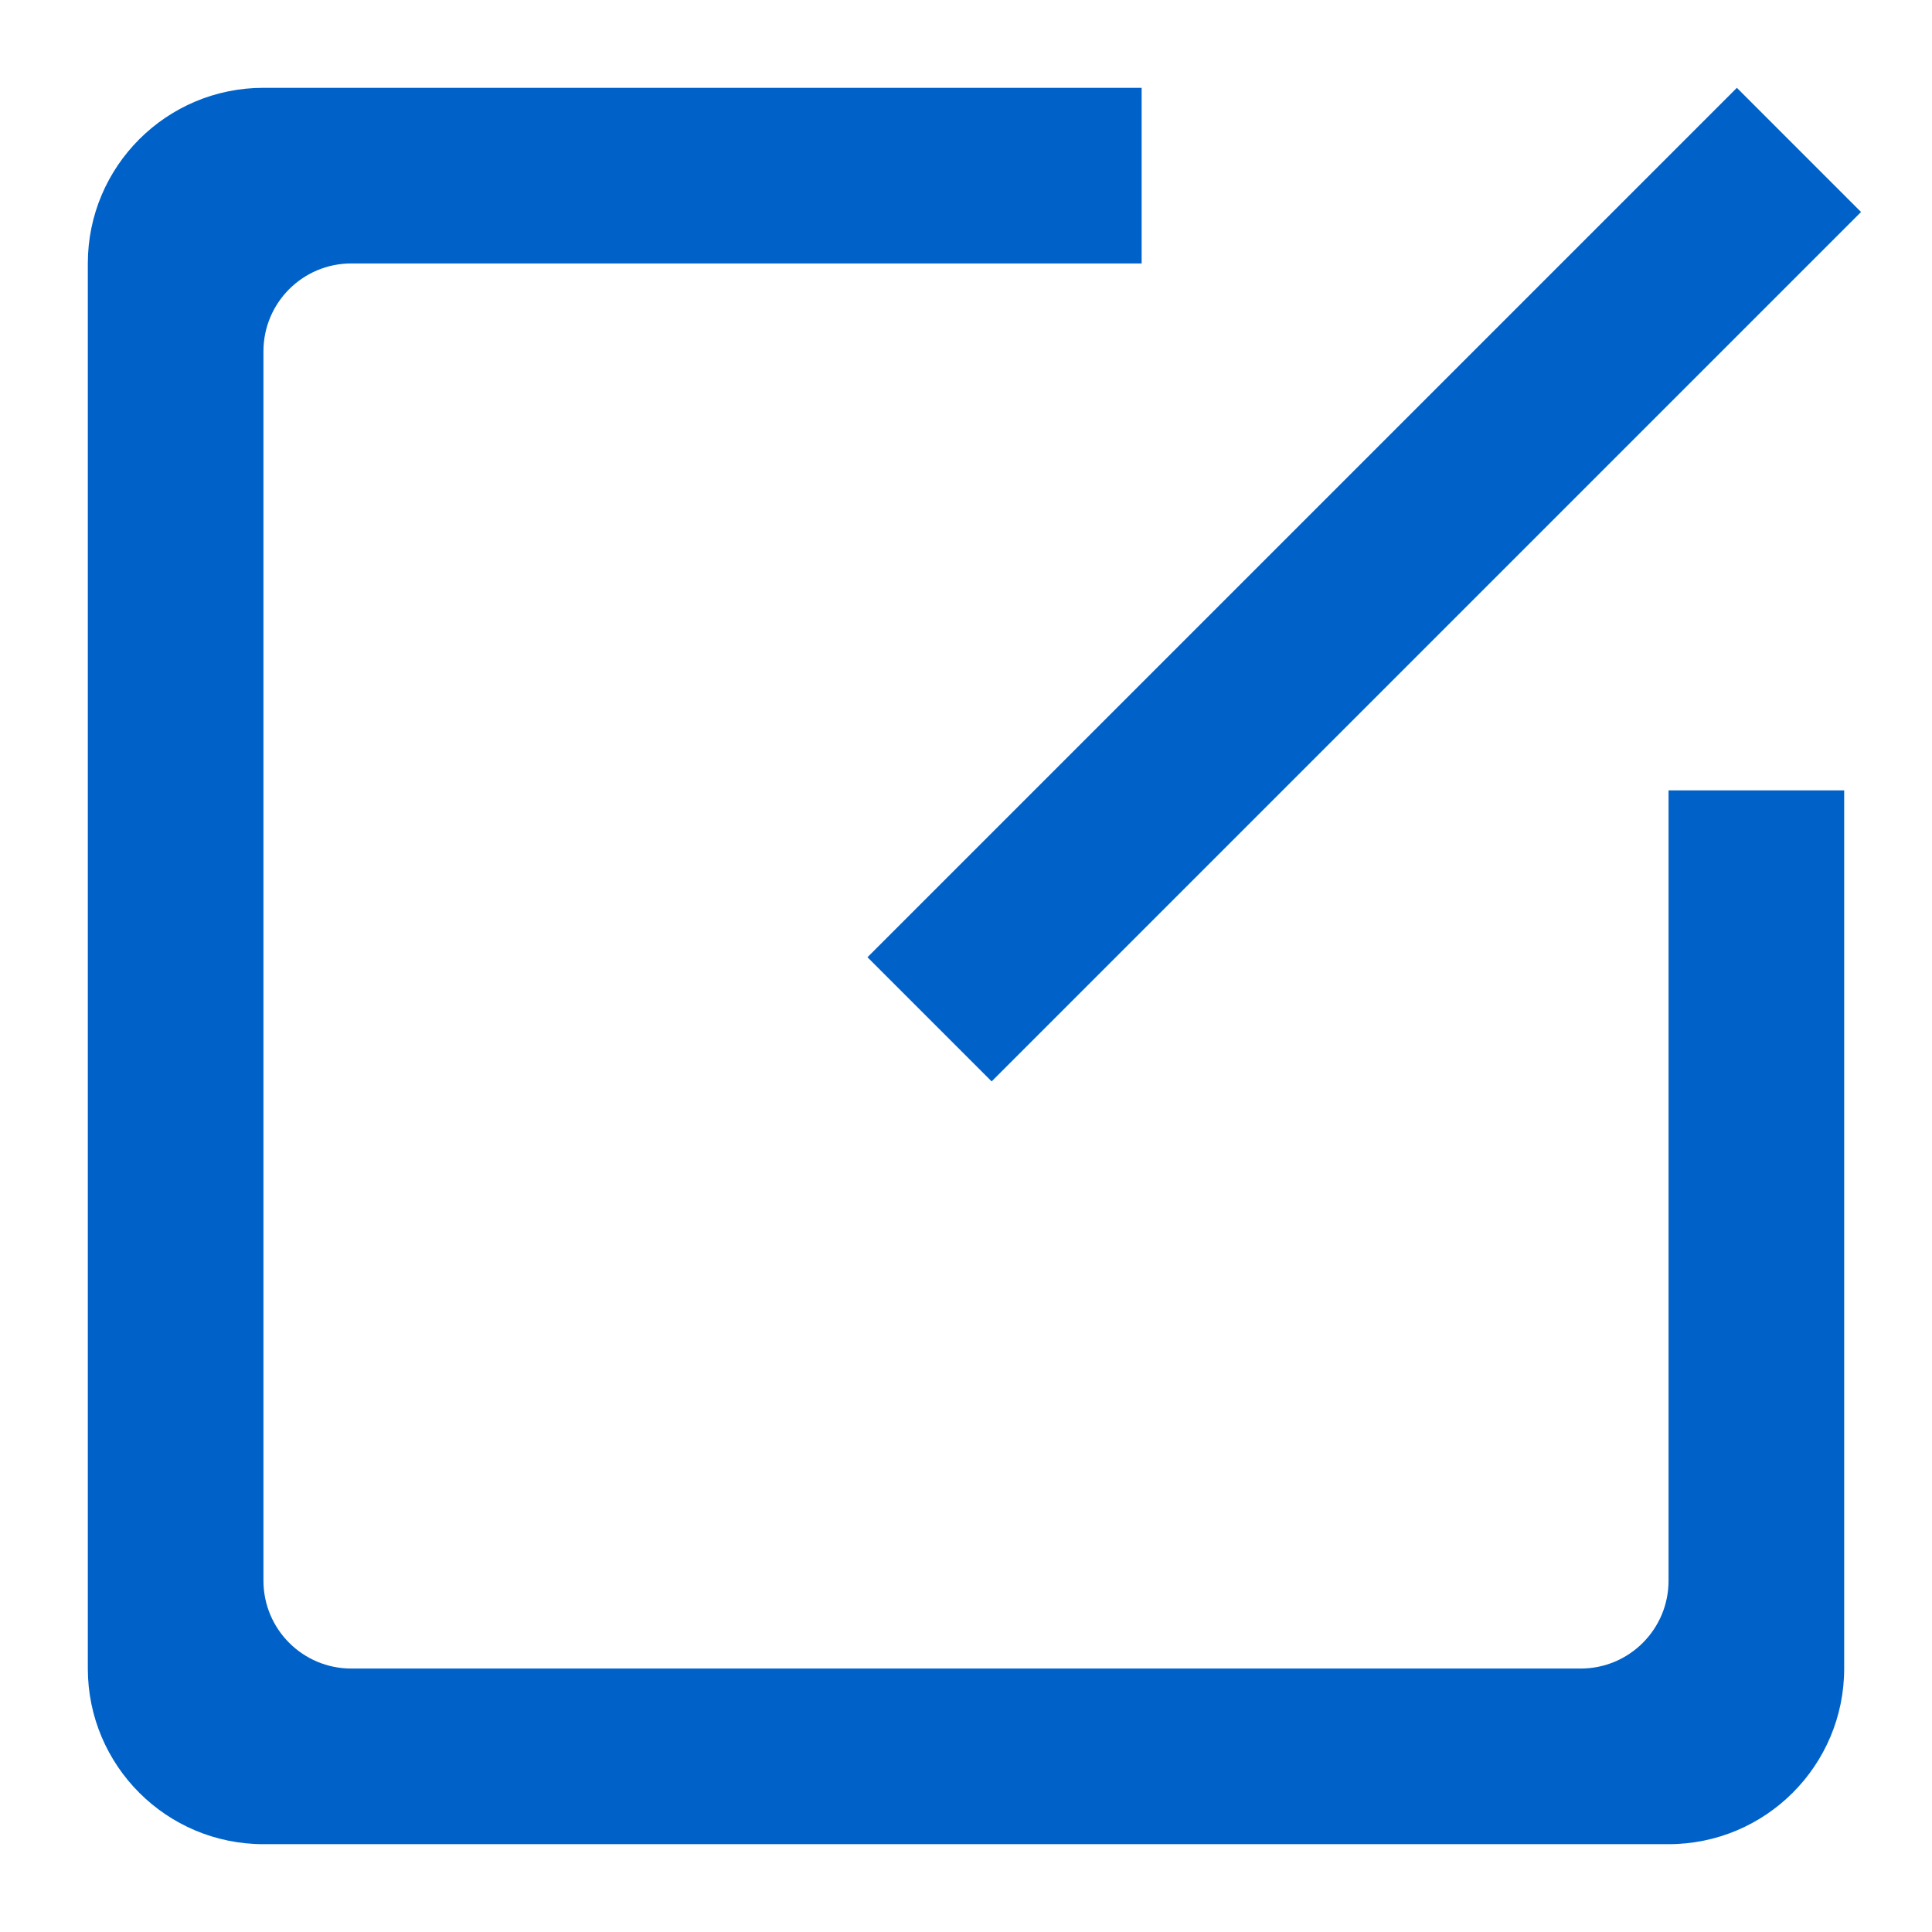
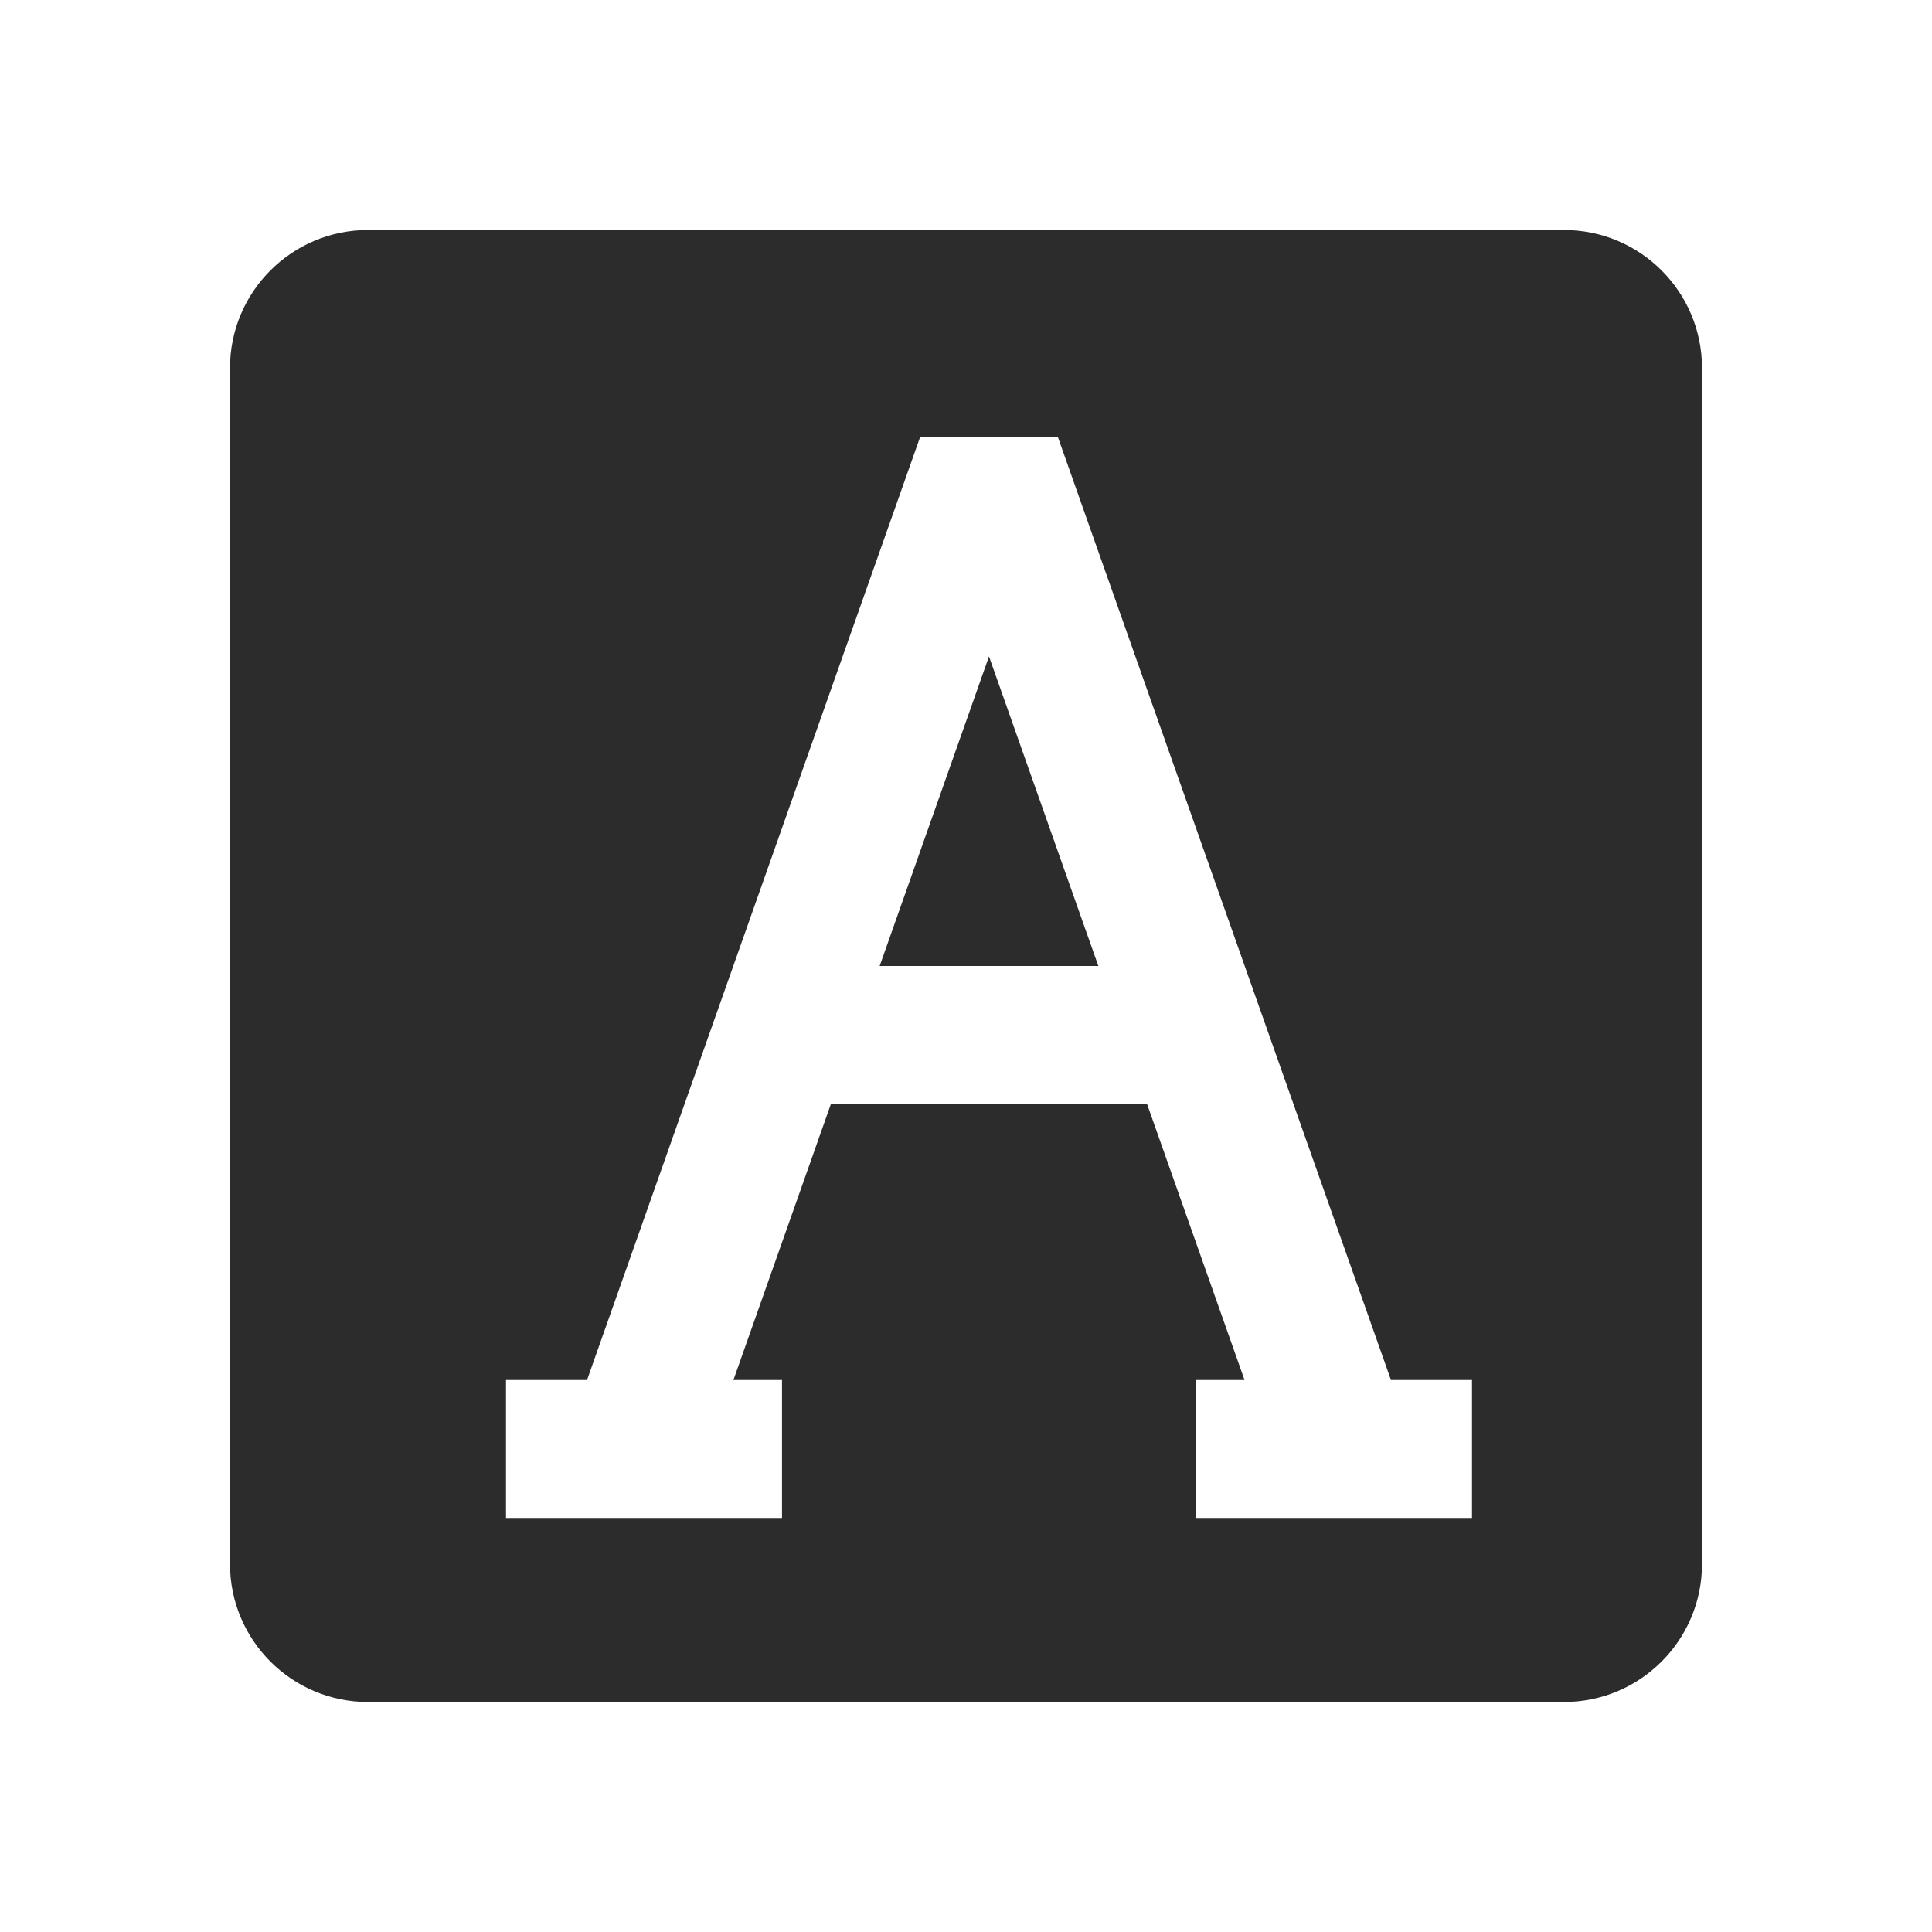
- <svg xmlns="http://www.w3.org/2000/svg" t="1686645105242" class="icon" viewBox="0 0 1024 1024" version="1.1" p-id="1107" width="200" height="200">
-   <path d="M139.636 977.455a93.091 93.091 0 0 1-93.091-93.091V139.636a93.091 93.091 0 0 1 93.091-93.091h465.455v93.091H186.182a46.545 46.545 0 0 0-46.545 46.545v651.636a46.545 46.545 0 0 0 46.545 46.545h651.636a46.545 46.545 0 0 0 46.545-46.545V418.909h93.091v465.455a93.091 93.091 0 0 1-93.091 93.091z m320.14-470.109l460.8-460.8 65.815 65.815-460.8 460.8z" fill="#0062C8" p-id="1108" />
+ <svg xmlns="http://www.w3.org/2000/svg" t="1687154400523" class="icon" viewBox="0 0 1024 1024" version="1.1" p-id="8821" width="200" height="200">
+   <path d="M828.952 121.905a73.143 73.143 0 0 1 73.143 73.143v633.905a73.143 73.143 0 0 1-73.143 73.143H195.048a73.143 73.143 0 0 1-73.143-73.143V195.048a73.143 73.143 0 0 1 73.143-73.143h633.905zM560.689 231.619h-72.997L311.15 731.429H268.19v73.143h146.286v-73.143h-25.746l51.663-146.286h167.57l51.663 146.286H633.905v73.143h146.286v-73.143h-42.959L560.689 231.619zM524.19 347.916L582.144 512h-115.907l57.954-164.084z" p-id="8822" fill="#2c2c2c" />
</svg>
